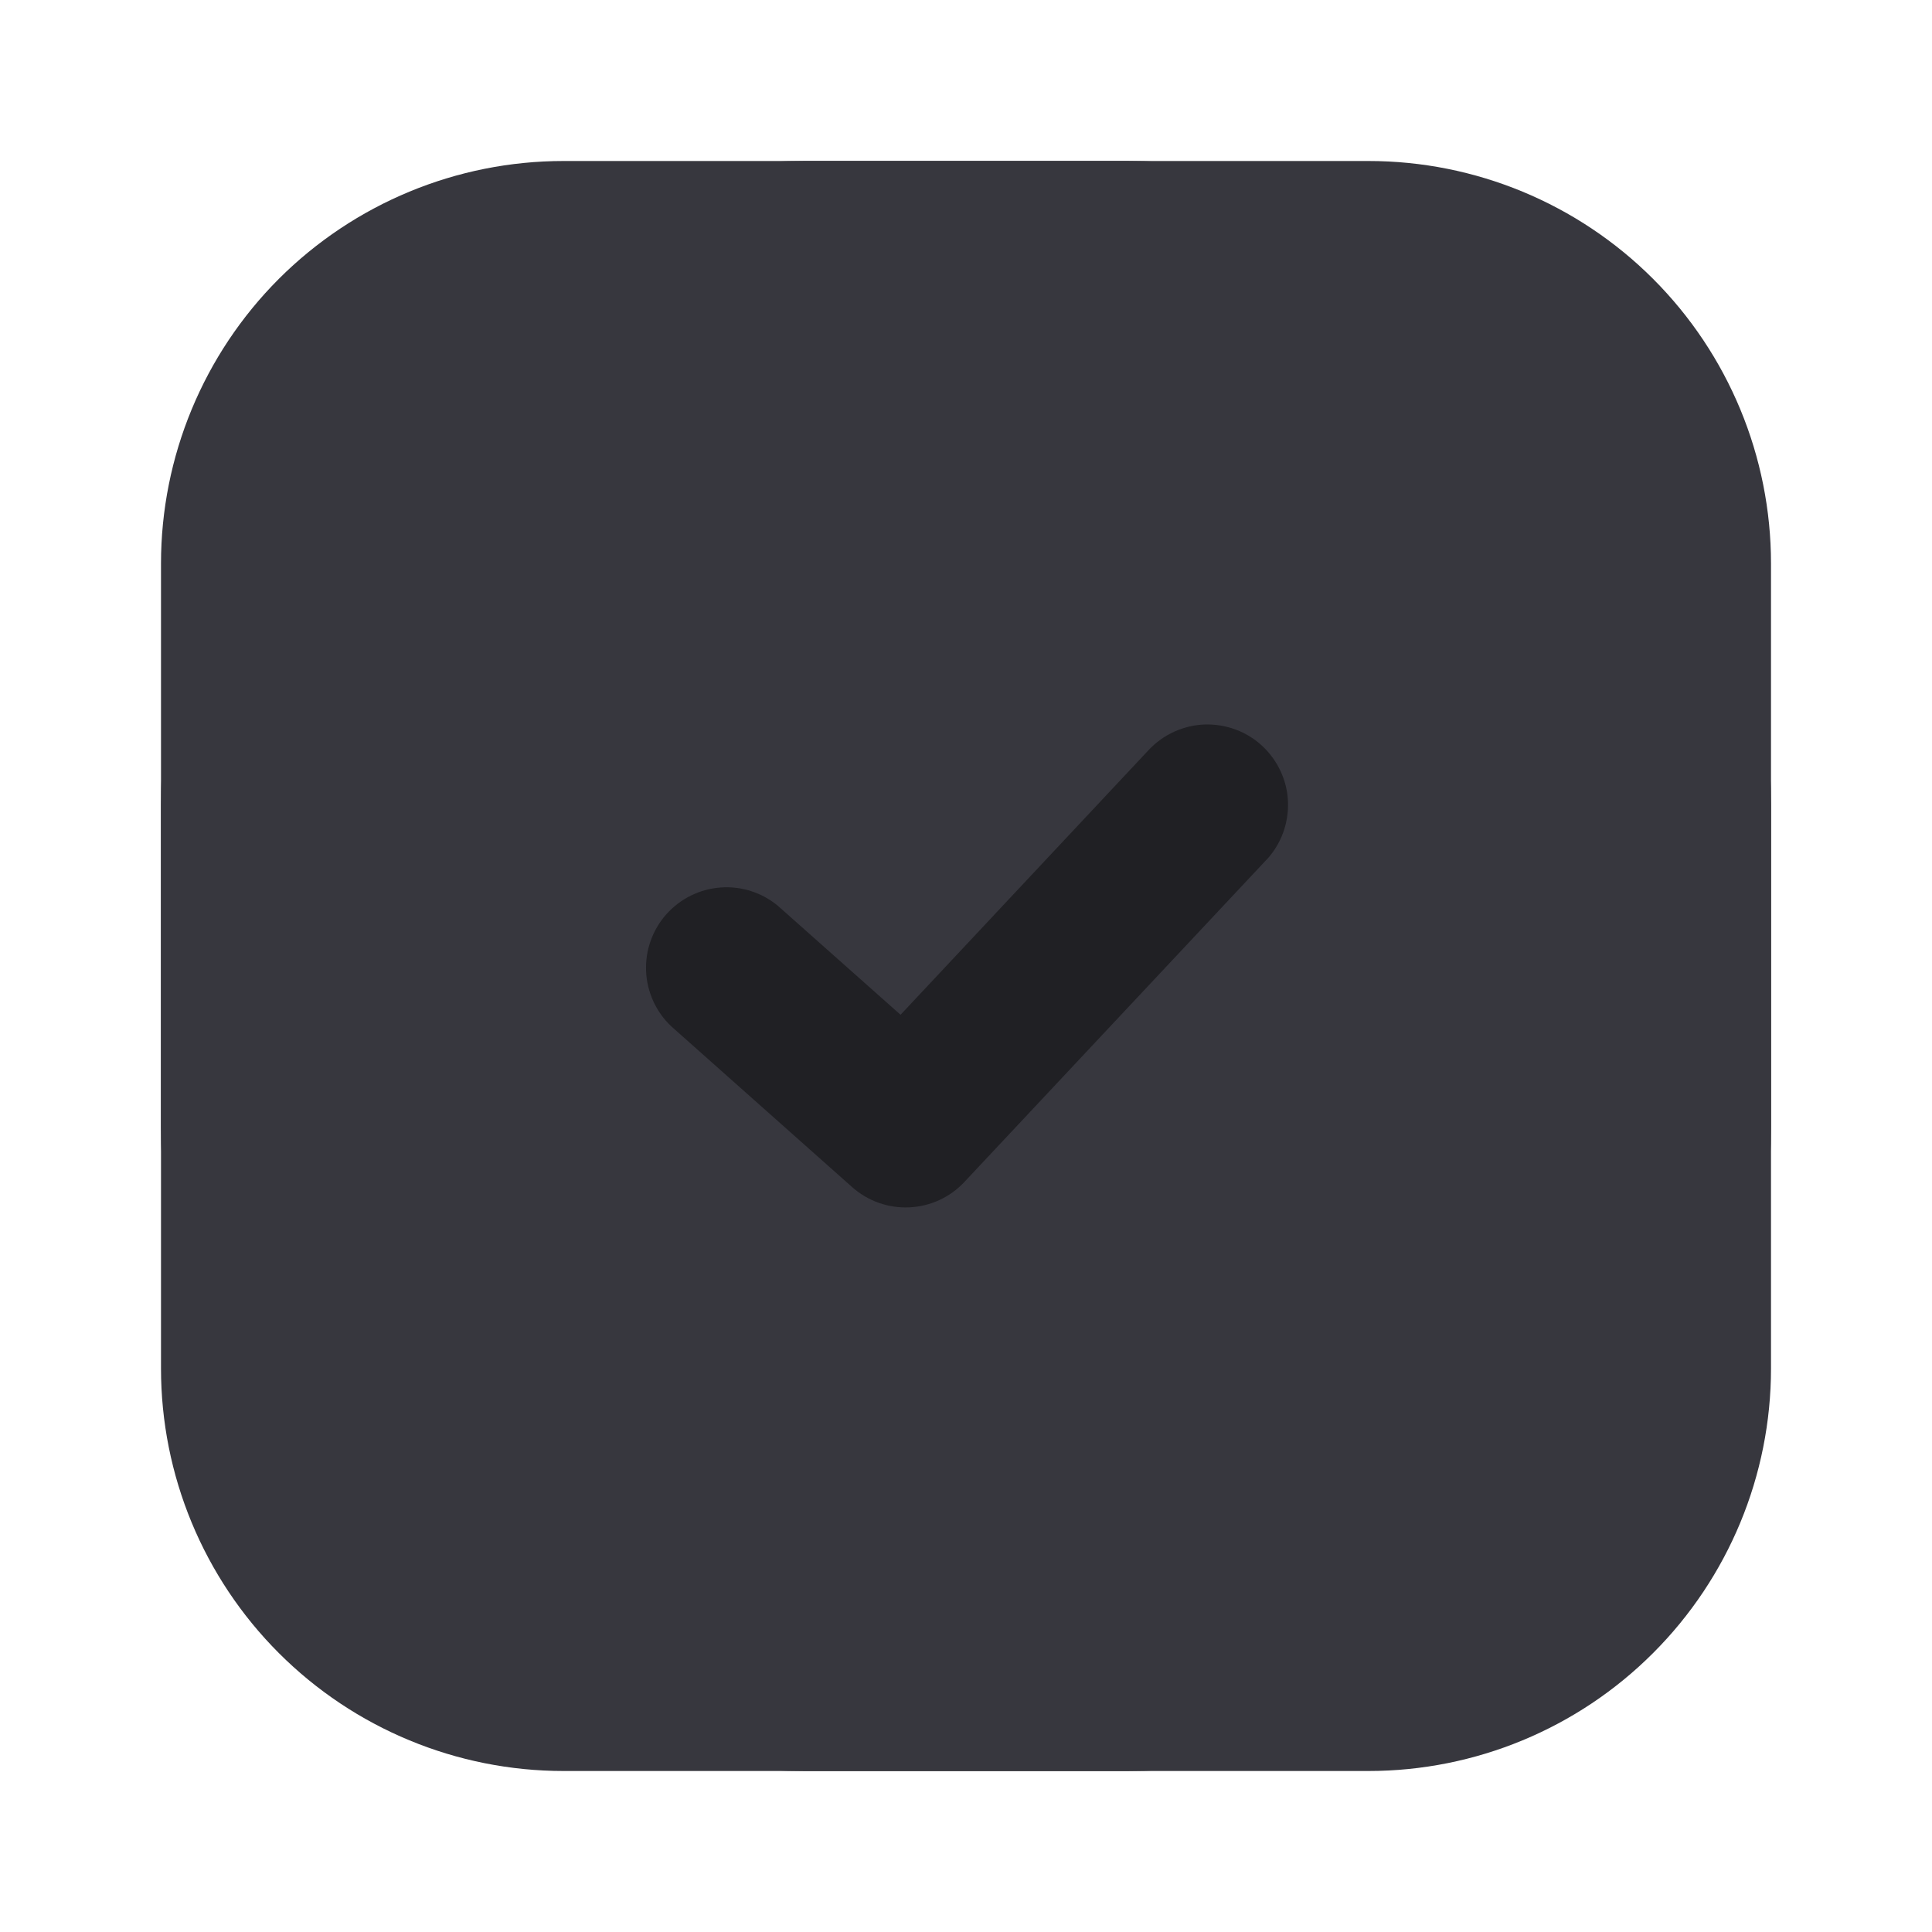
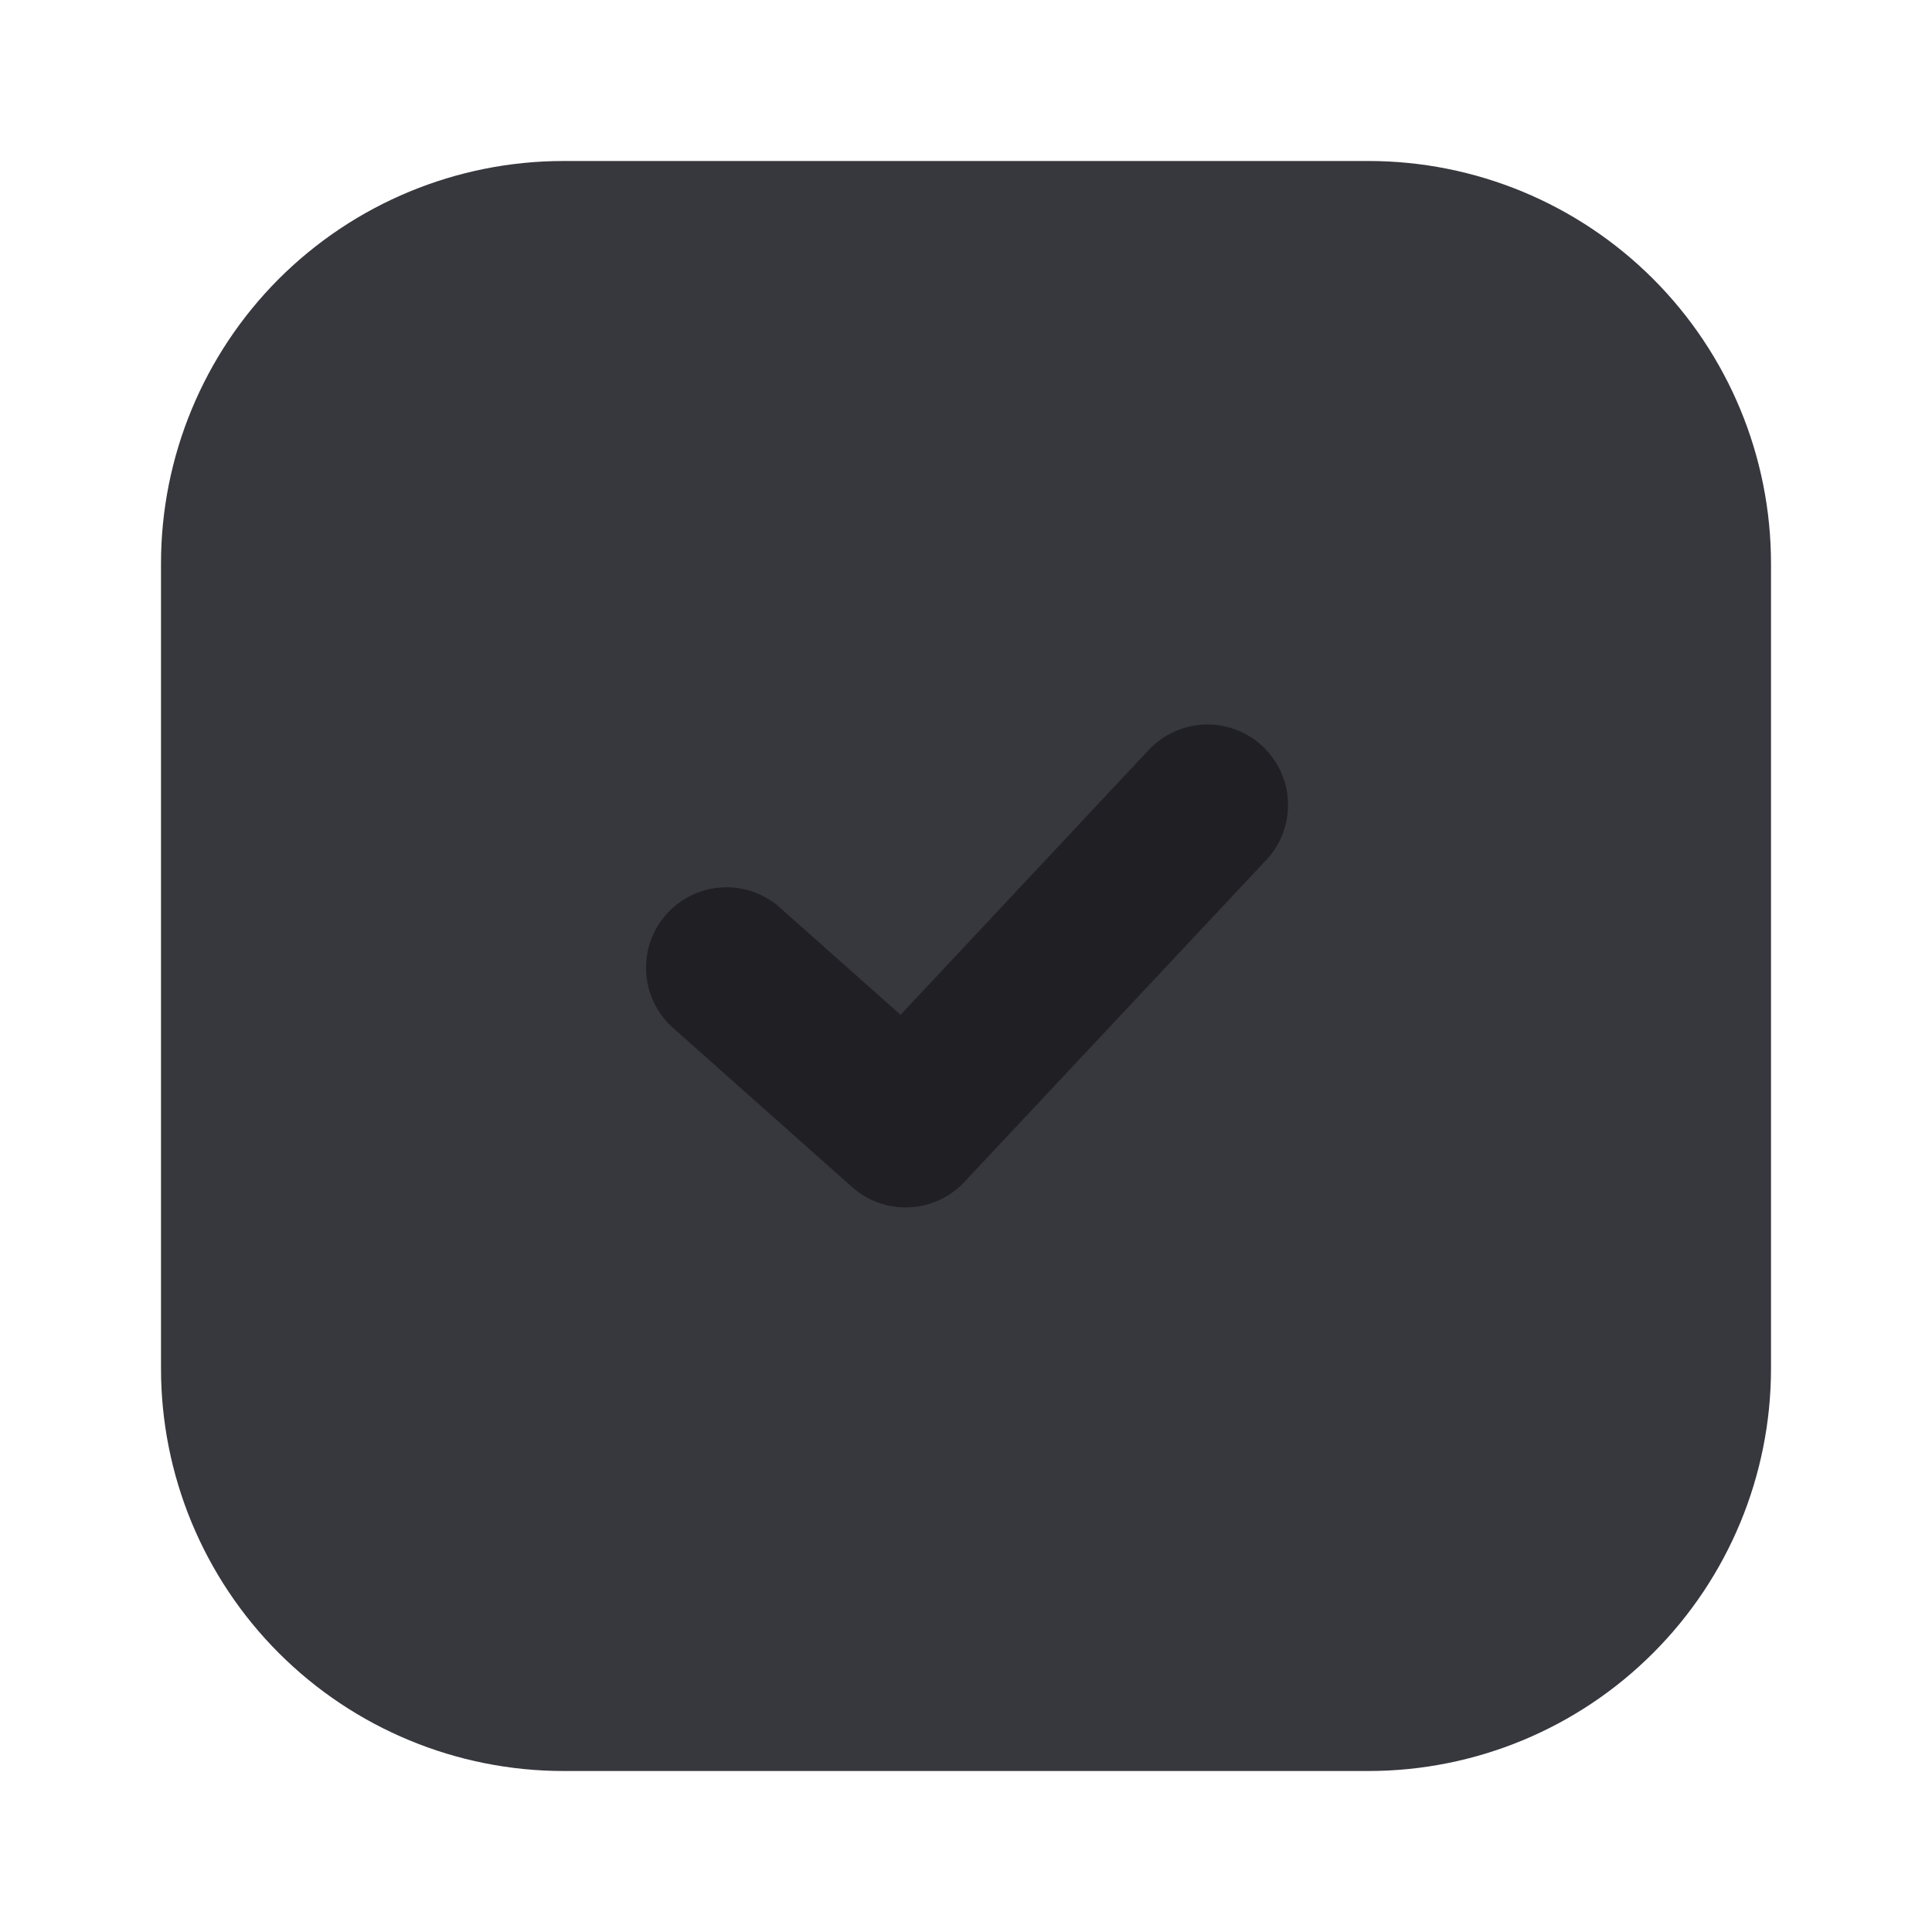
<svg xmlns="http://www.w3.org/2000/svg" width="24" height="24" viewBox="0 0 24 24" fill="none">
-   <rect x="2" y="2" width="20" height="20" rx="8" fill="#202024" />
+   <rect x="6" y="6" width="12" height="12" rx="6" fill="#202024" />
  <path fill-rule="evenodd" clip-rule="evenodd" d="M7 2C5.674 2 4.402 2.527 3.464 3.464C2.527 4.402 2 5.674 2 7V17C2 18.326 2.527 19.598 3.464 20.535C4.402 21.473 5.674 22 7 22H17C18.326 22 19.598 21.473 20.535 20.535C21.473 19.598 22 18.326 22 17V7C22 5.674 21.473 4.402 20.535 3.464C19.598 2.527 18.326 2 17 2H7ZM15.73 10.684C15.82 10.588 15.89 10.476 15.936 10.353C15.982 10.23 16.004 10.099 16 9.967C15.996 9.836 15.966 9.707 15.911 9.587C15.857 9.468 15.78 9.36 15.684 9.27C15.588 9.18 15.476 9.11 15.353 9.064C15.23 9.018 15.099 8.996 14.967 9C14.836 9.004 14.707 9.035 14.587 9.089C14.468 9.143 14.36 9.22 14.27 9.316L11.187 12.606L9.664 11.253C9.464 11.087 9.208 11.005 8.95 11.025C8.691 11.044 8.45 11.164 8.277 11.358C8.105 11.552 8.015 11.805 8.026 12.064C8.037 12.323 8.148 12.568 8.336 12.747L10.586 14.747C10.781 14.92 11.035 15.01 11.295 14.998C11.555 14.987 11.801 14.874 11.979 14.684L15.729 10.684H15.73Z" fill="#37373E" />
</svg>
